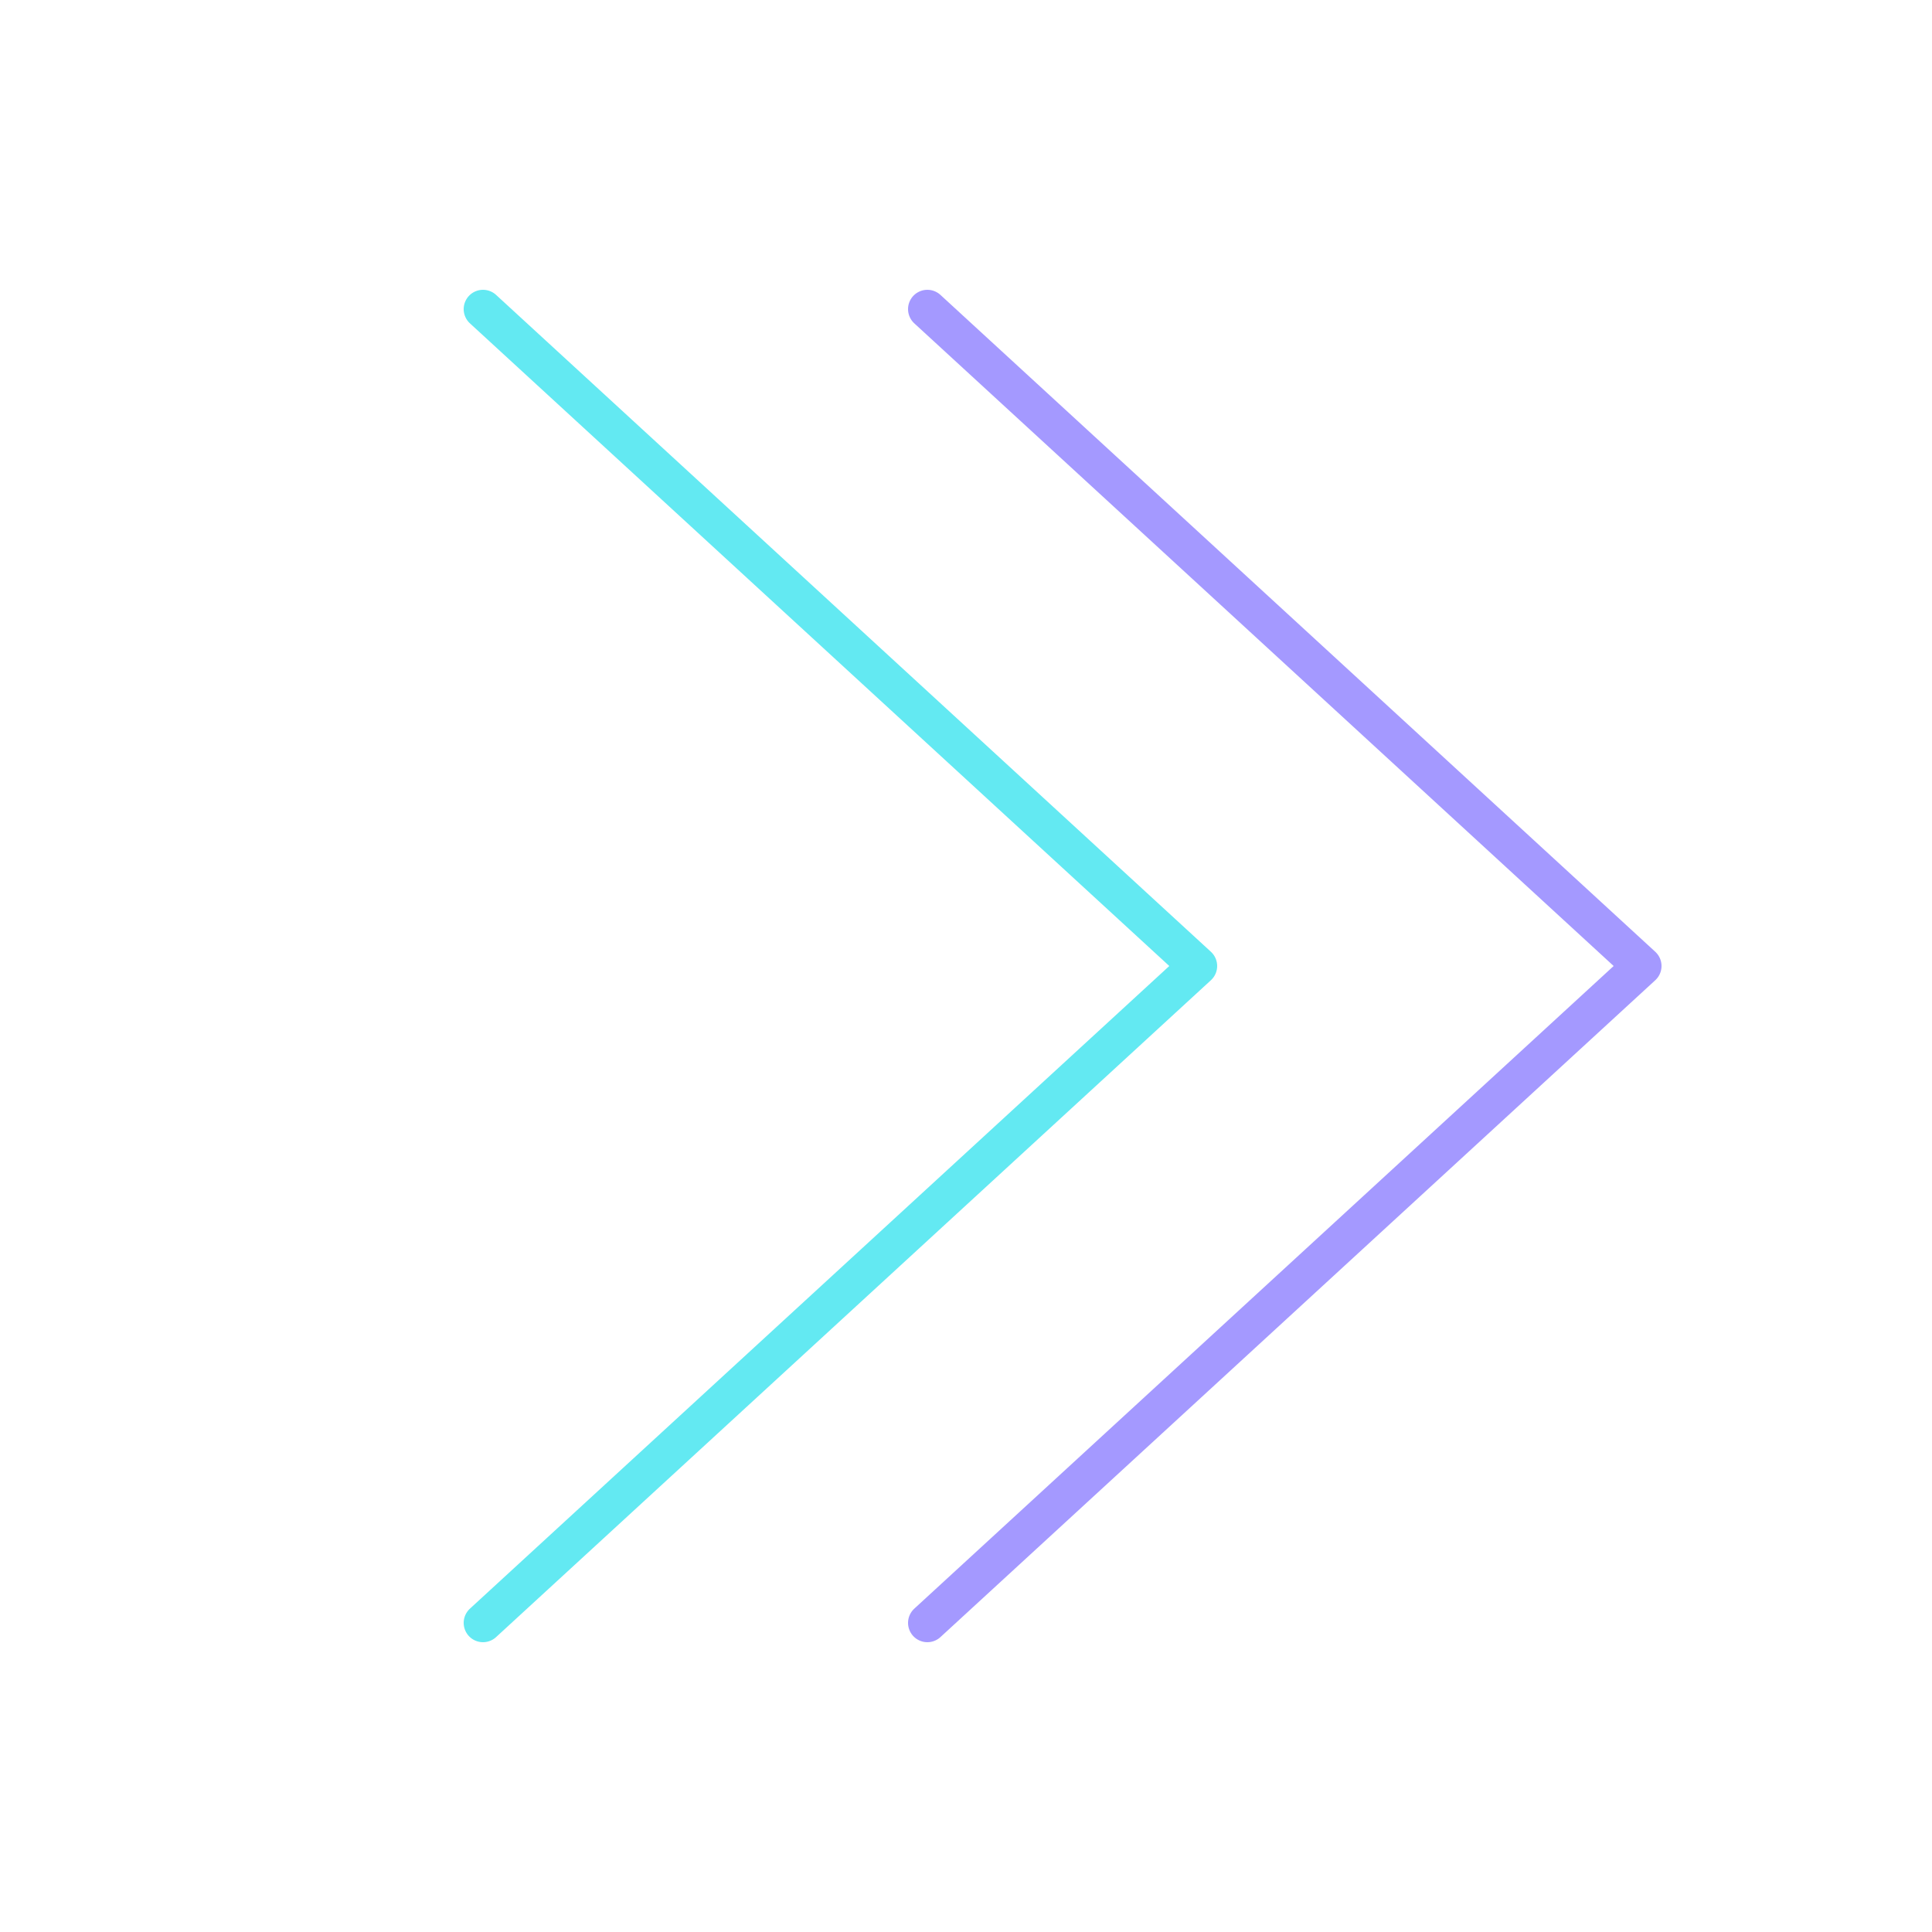
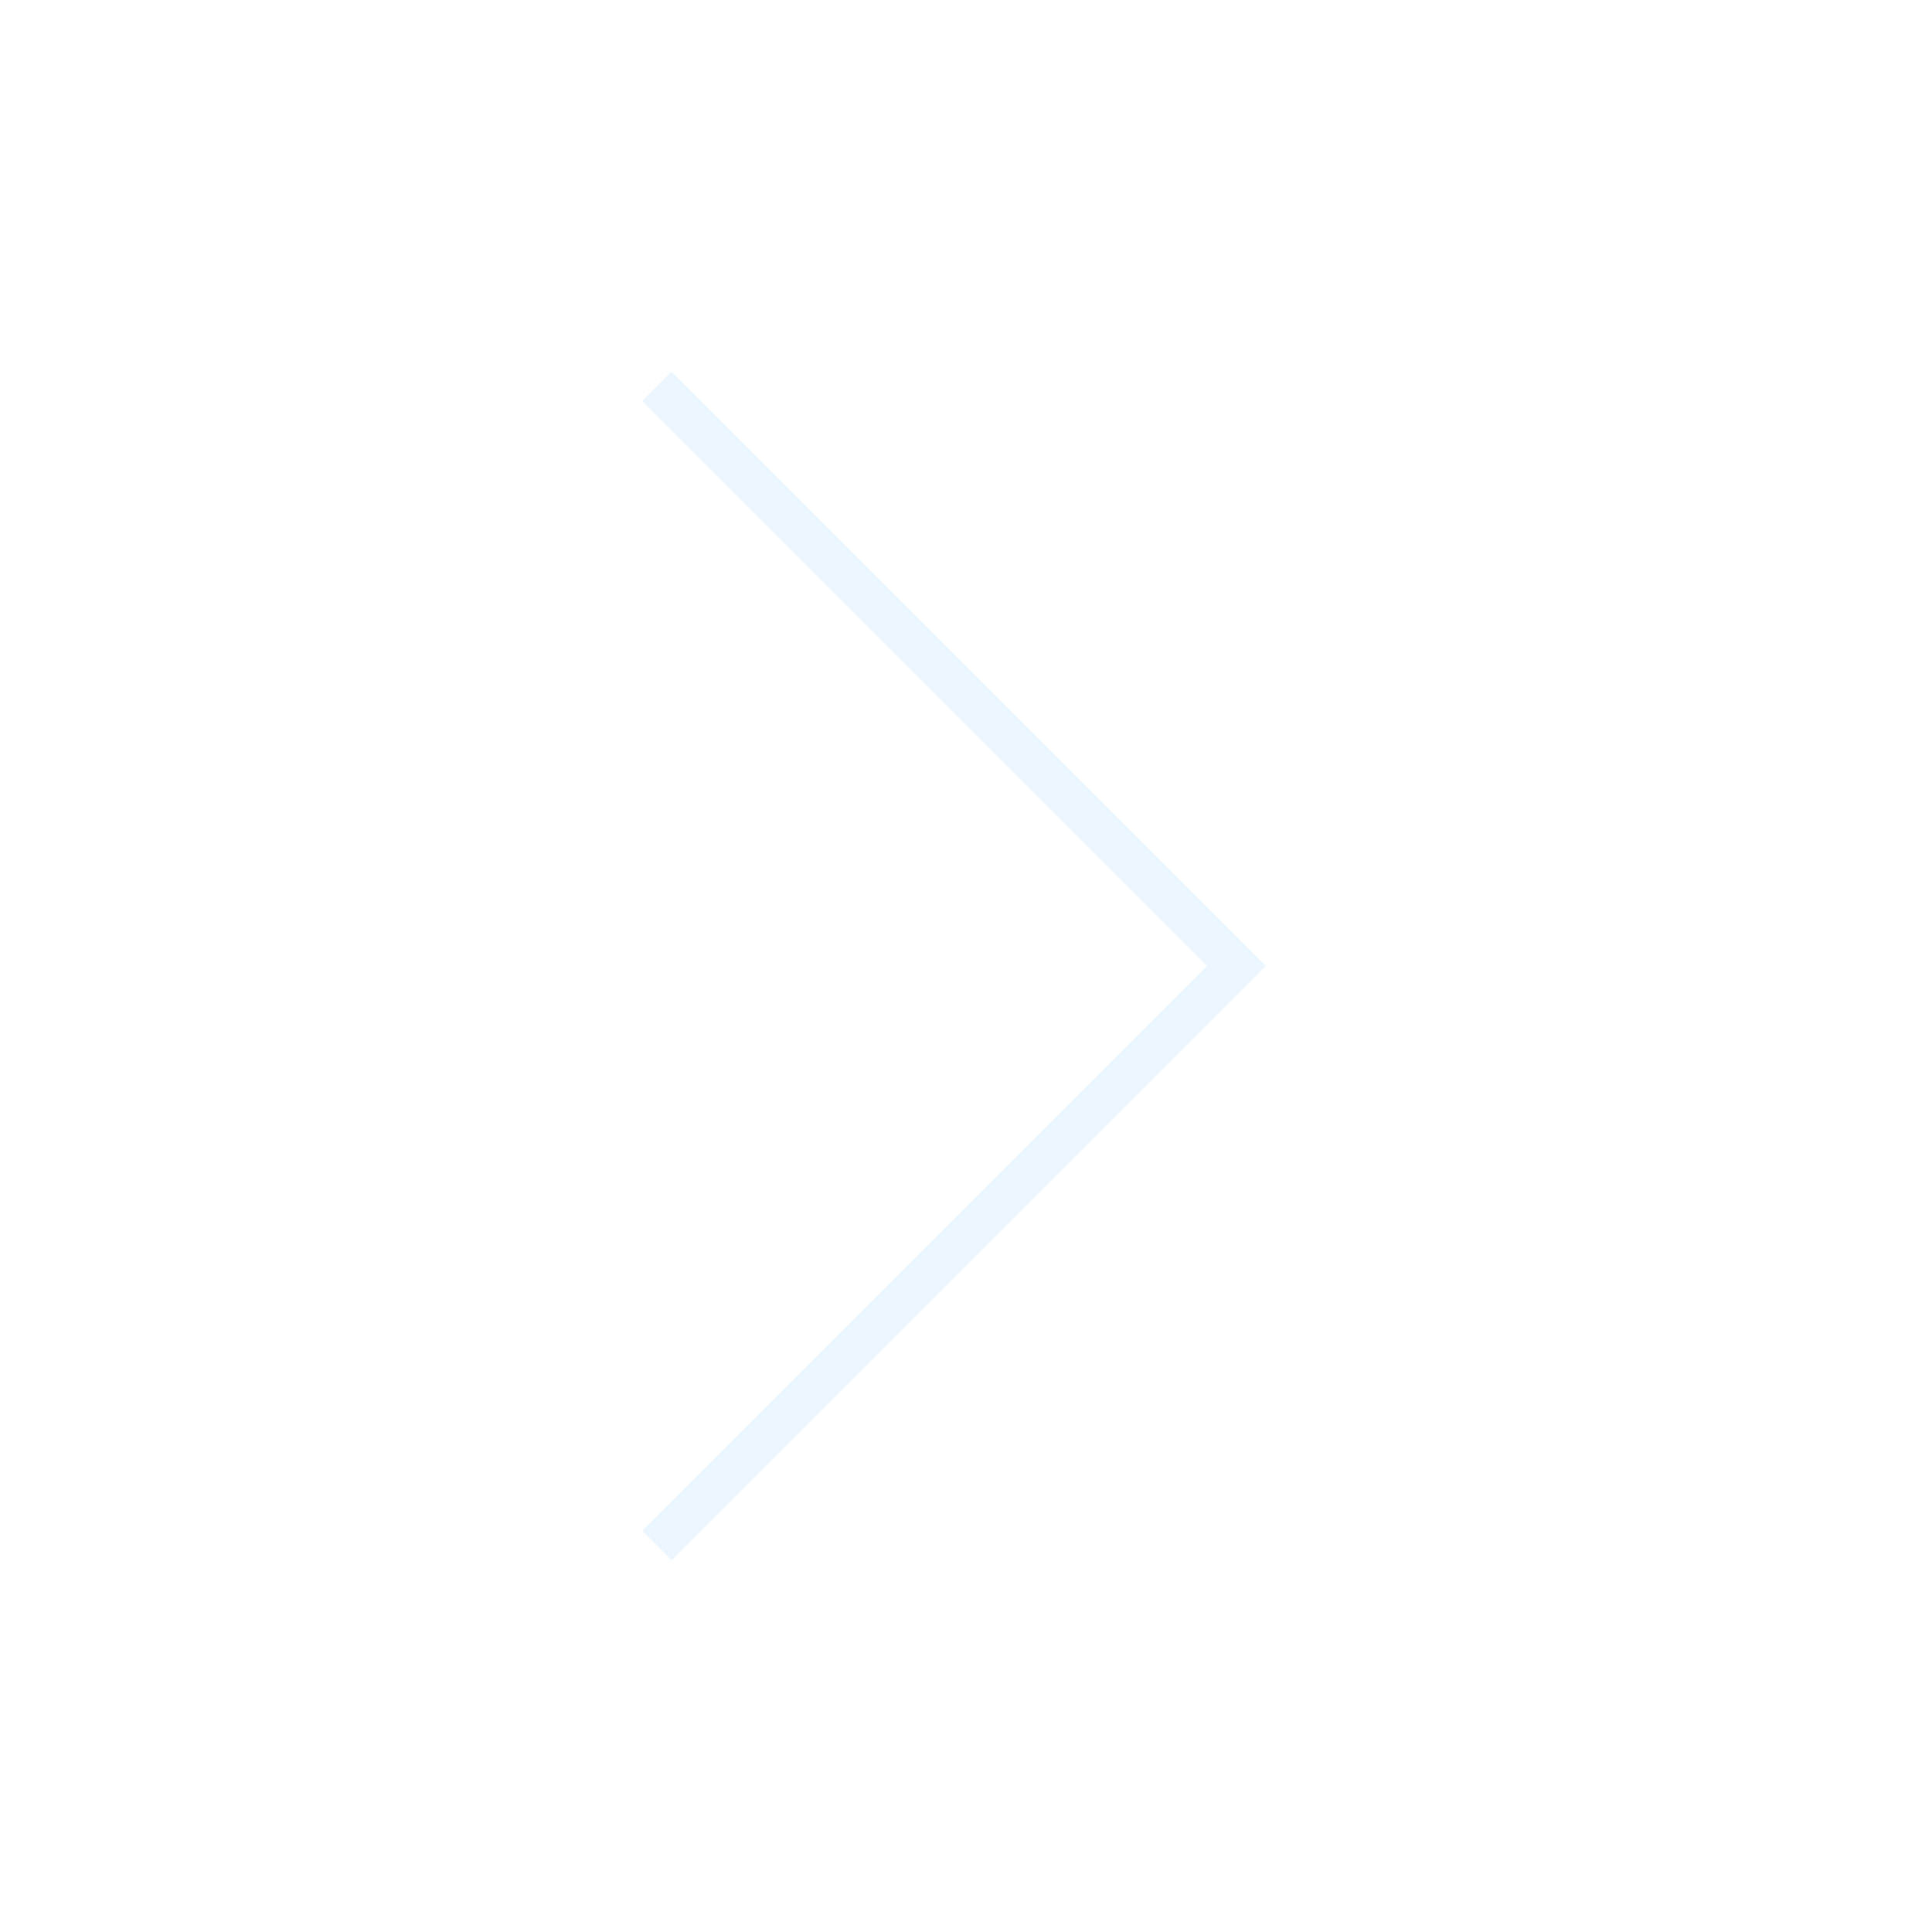
<svg xmlns="http://www.w3.org/2000/svg" viewBox="0 0 100 100">
-   <polyline points="25,16 62,50 25,84" fill="none" stroke="#63E9F2" stroke-width="2" stroke-linejoin="round" stroke-linecap="round" />
-   <polyline points="48,16 85,50 48,84" fill="none" stroke="#A499FF" stroke-width="2" stroke-linejoin="round" stroke-linecap="round" />
+   <polyline points="34,20 64,50 34,80" fill="none" stroke="#ECF6FF" stroke-width="2.16" stroke-linejoin="miter" stroke-linecap="butt" />
</svg>
